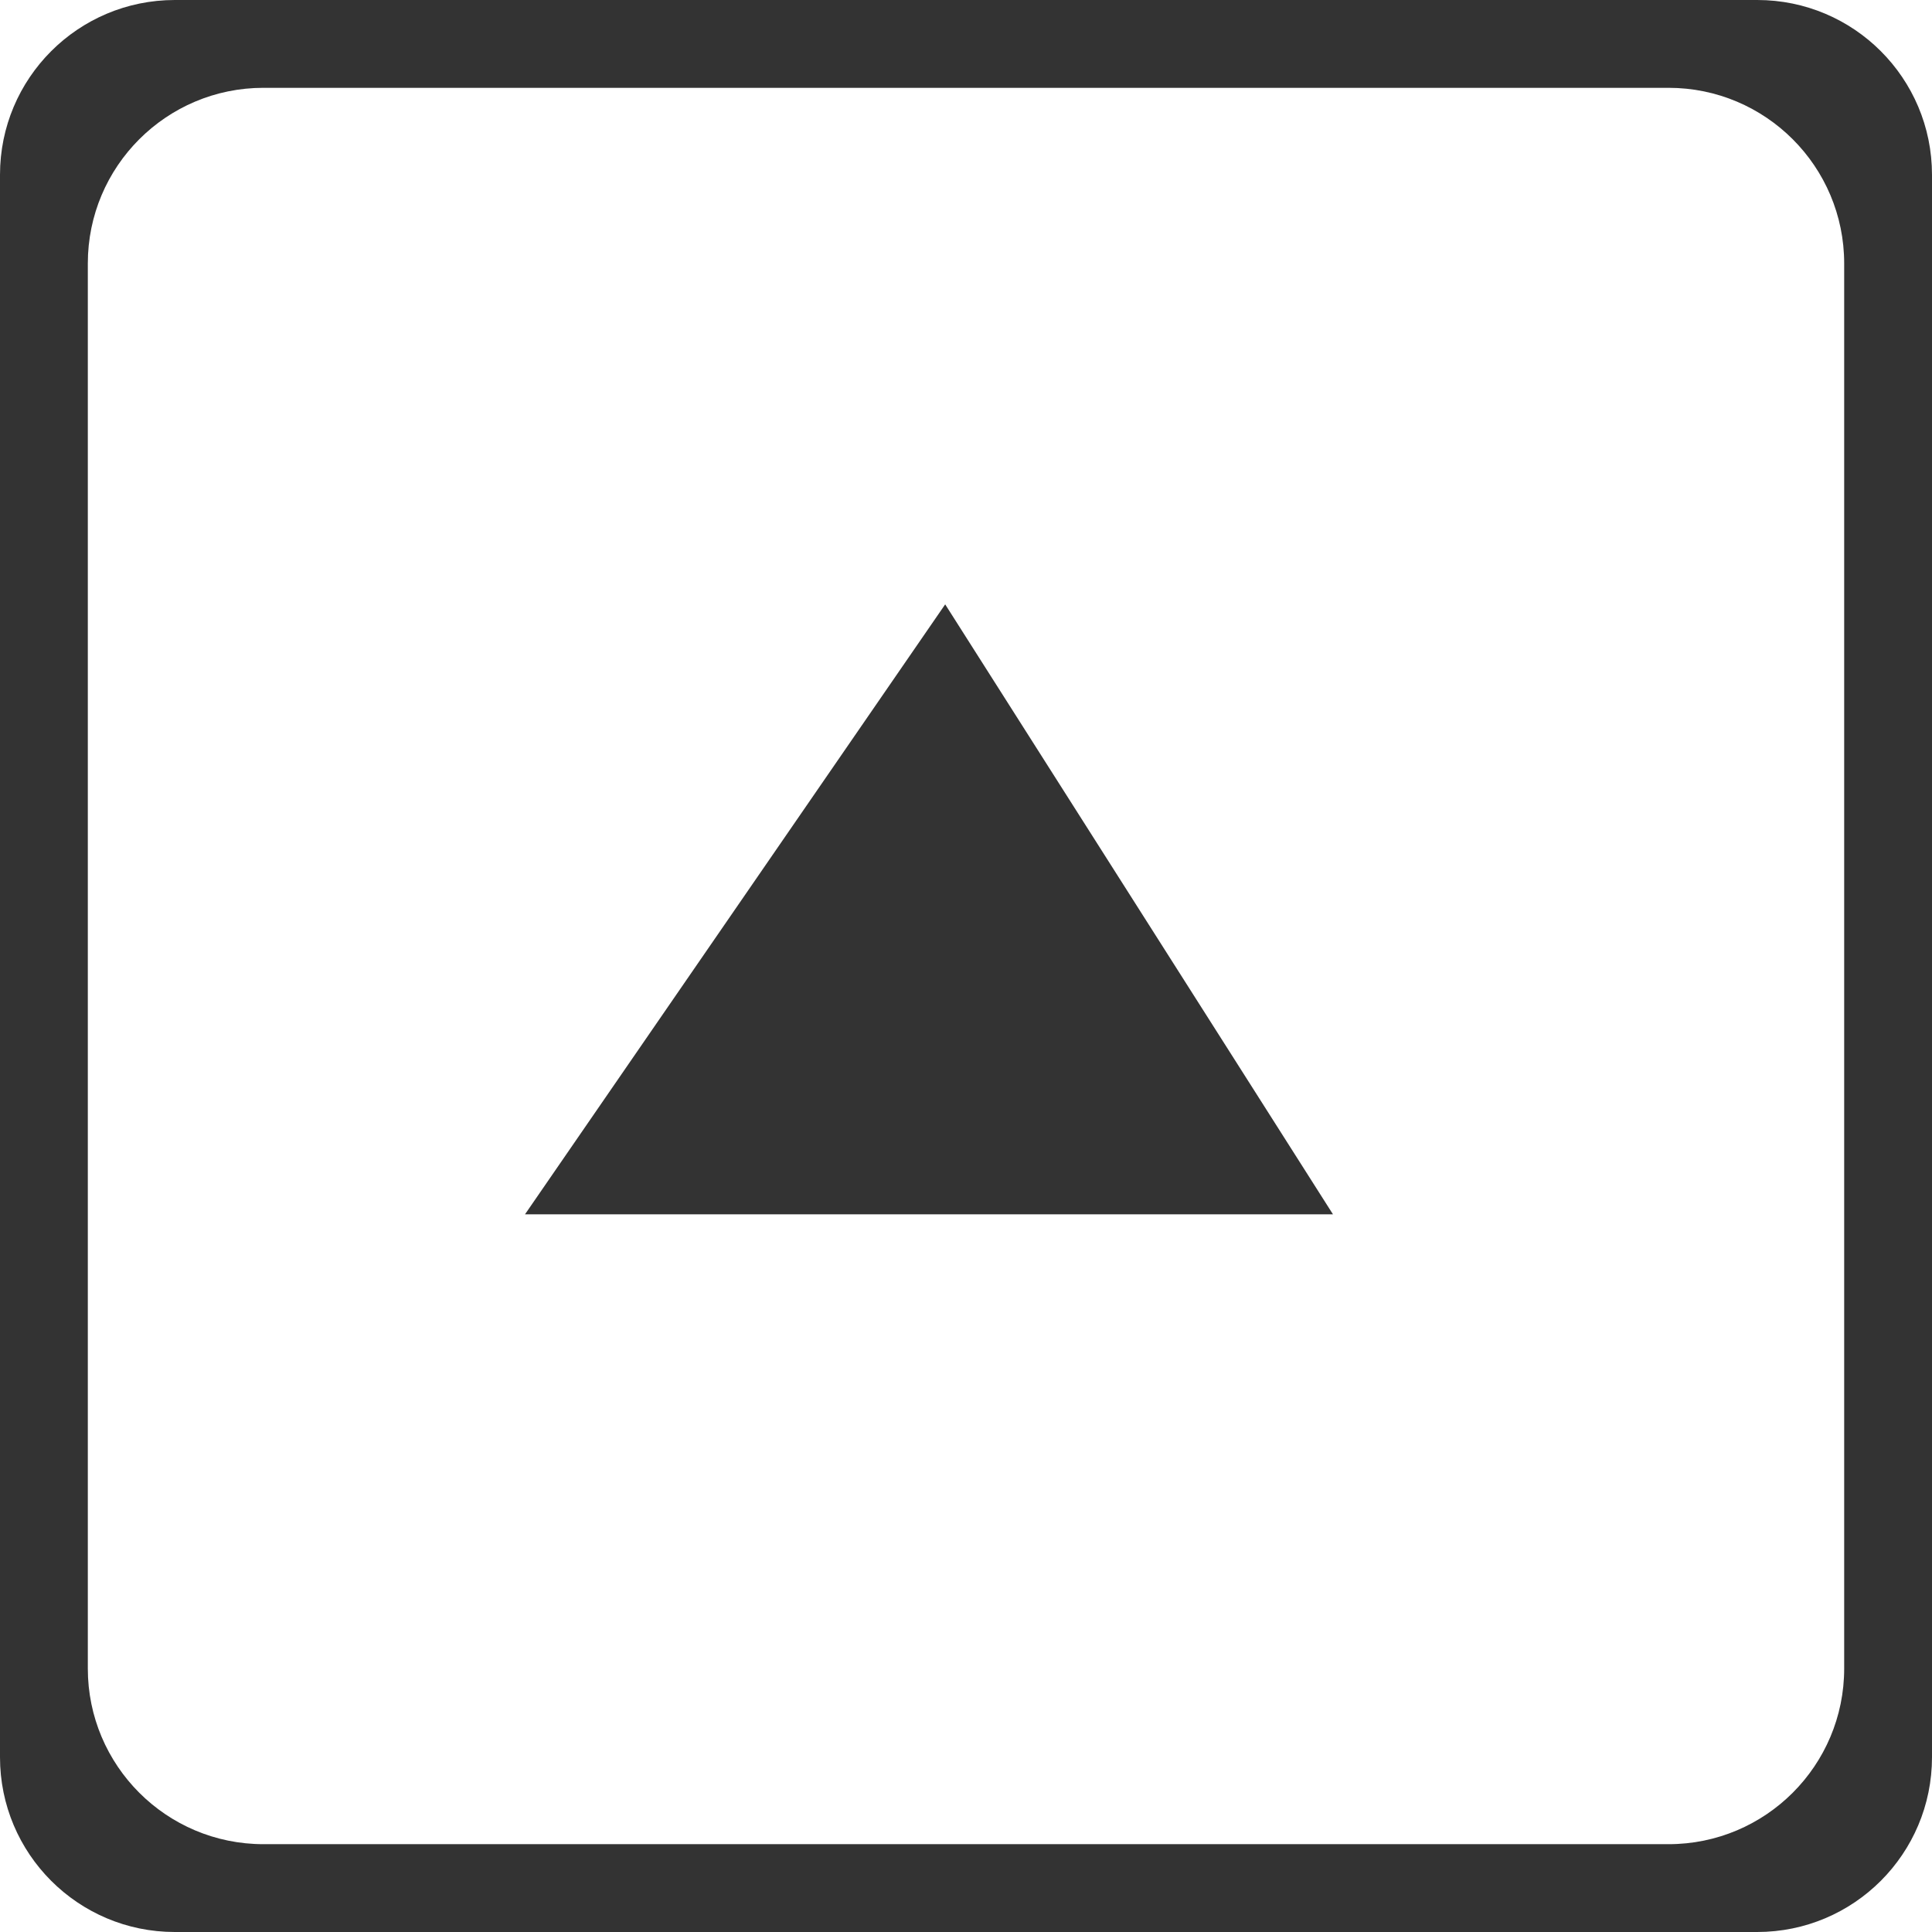
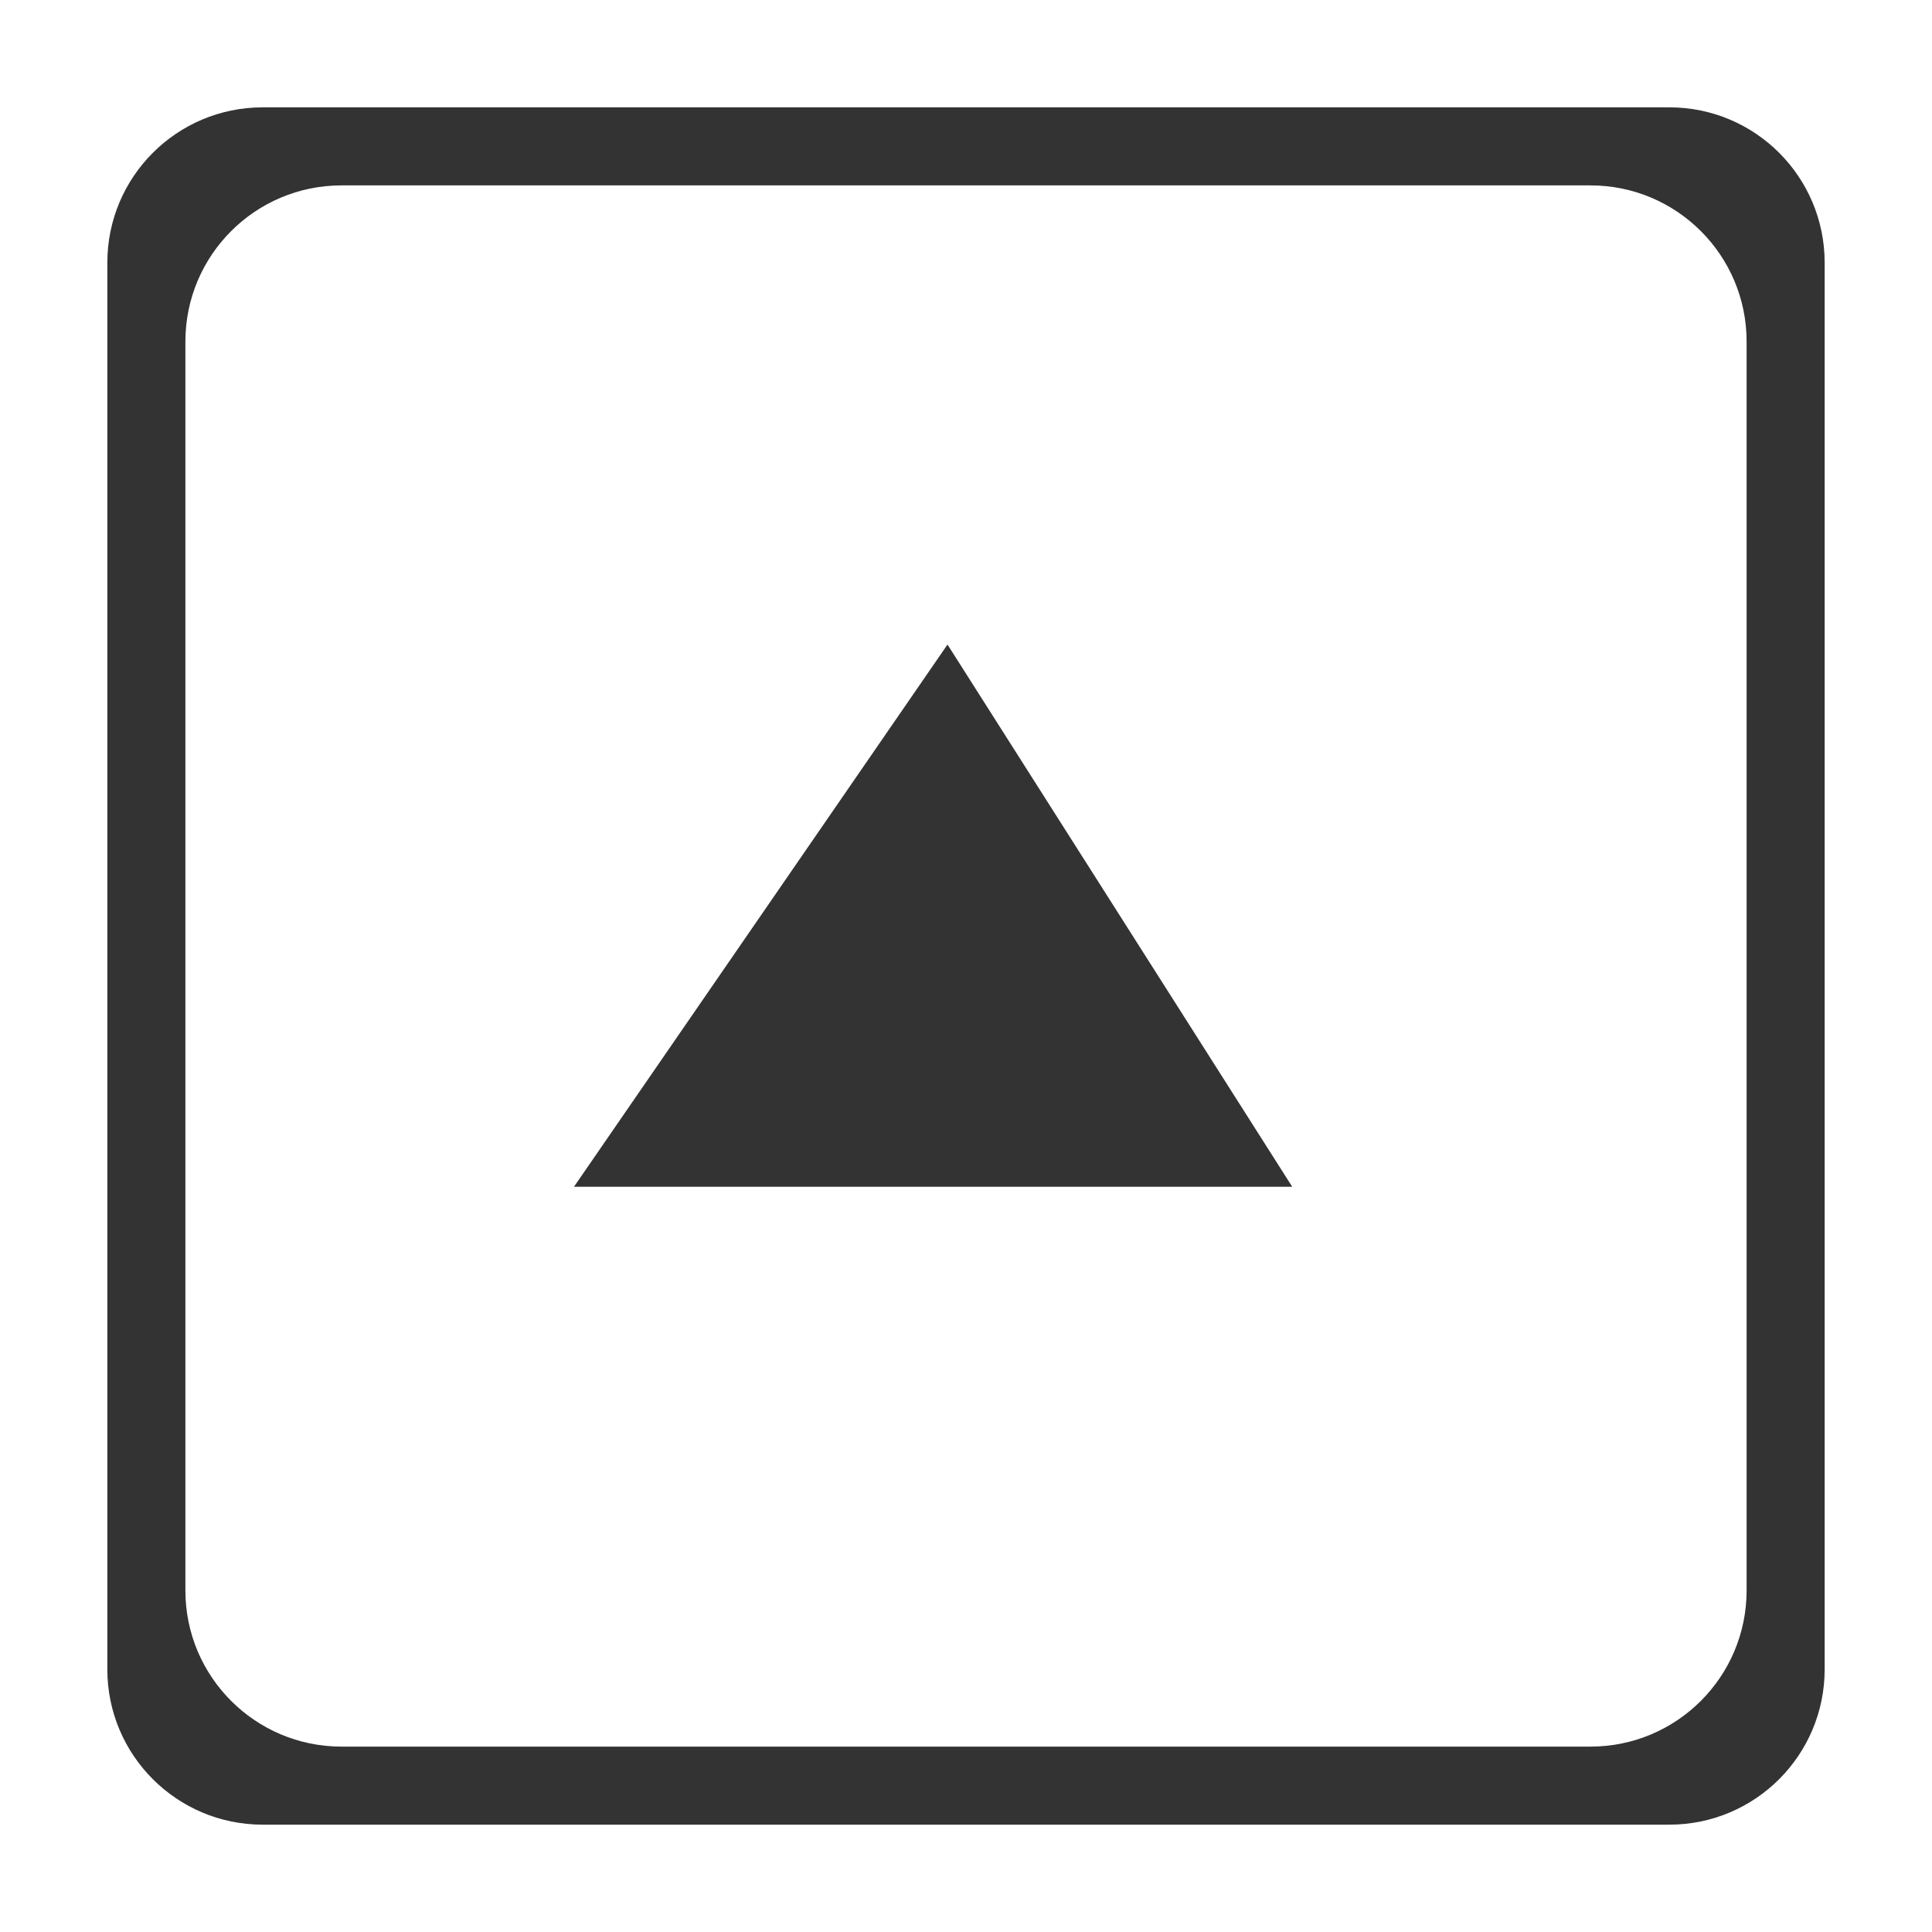
- <svg xmlns="http://www.w3.org/2000/svg" t="1784357344026" class="icon" viewBox="0 0 1024 1024" version="1.1" p-id="6138" width="200" height="200">
+ <svg xmlns="http://www.w3.org/2000/svg" t="1784357344026" class="icon" viewBox="-64 -64 1152 1152" version="1.1" p-id="6138" width="200" height="200">
  <path d="M1024 931.328c0 51.2-41.425 92.672-92.672 92.672H92.625A92.625 92.625 0 0 1 0 931.328V92.625C0 41.472 41.425 0 92.672 0H931.375C982.528 0 1024 41.425 1024 92.672V931.375zM884.364 977.455a93.091 93.091 0 0 0 93.091-93.091V139.636a93.091 93.091 0 0 0-93.091-93.091H139.636a93.091 93.091 0 0 0-93.091 93.091v744.727a93.091 93.091 0 0 0 93.091 93.091h744.727z" fill="#333333" p-id="6139" />
  <path d="M706.513 643.631H278.249l222.72-323.305z" fill="#333333" p-id="6140" />
</svg>
